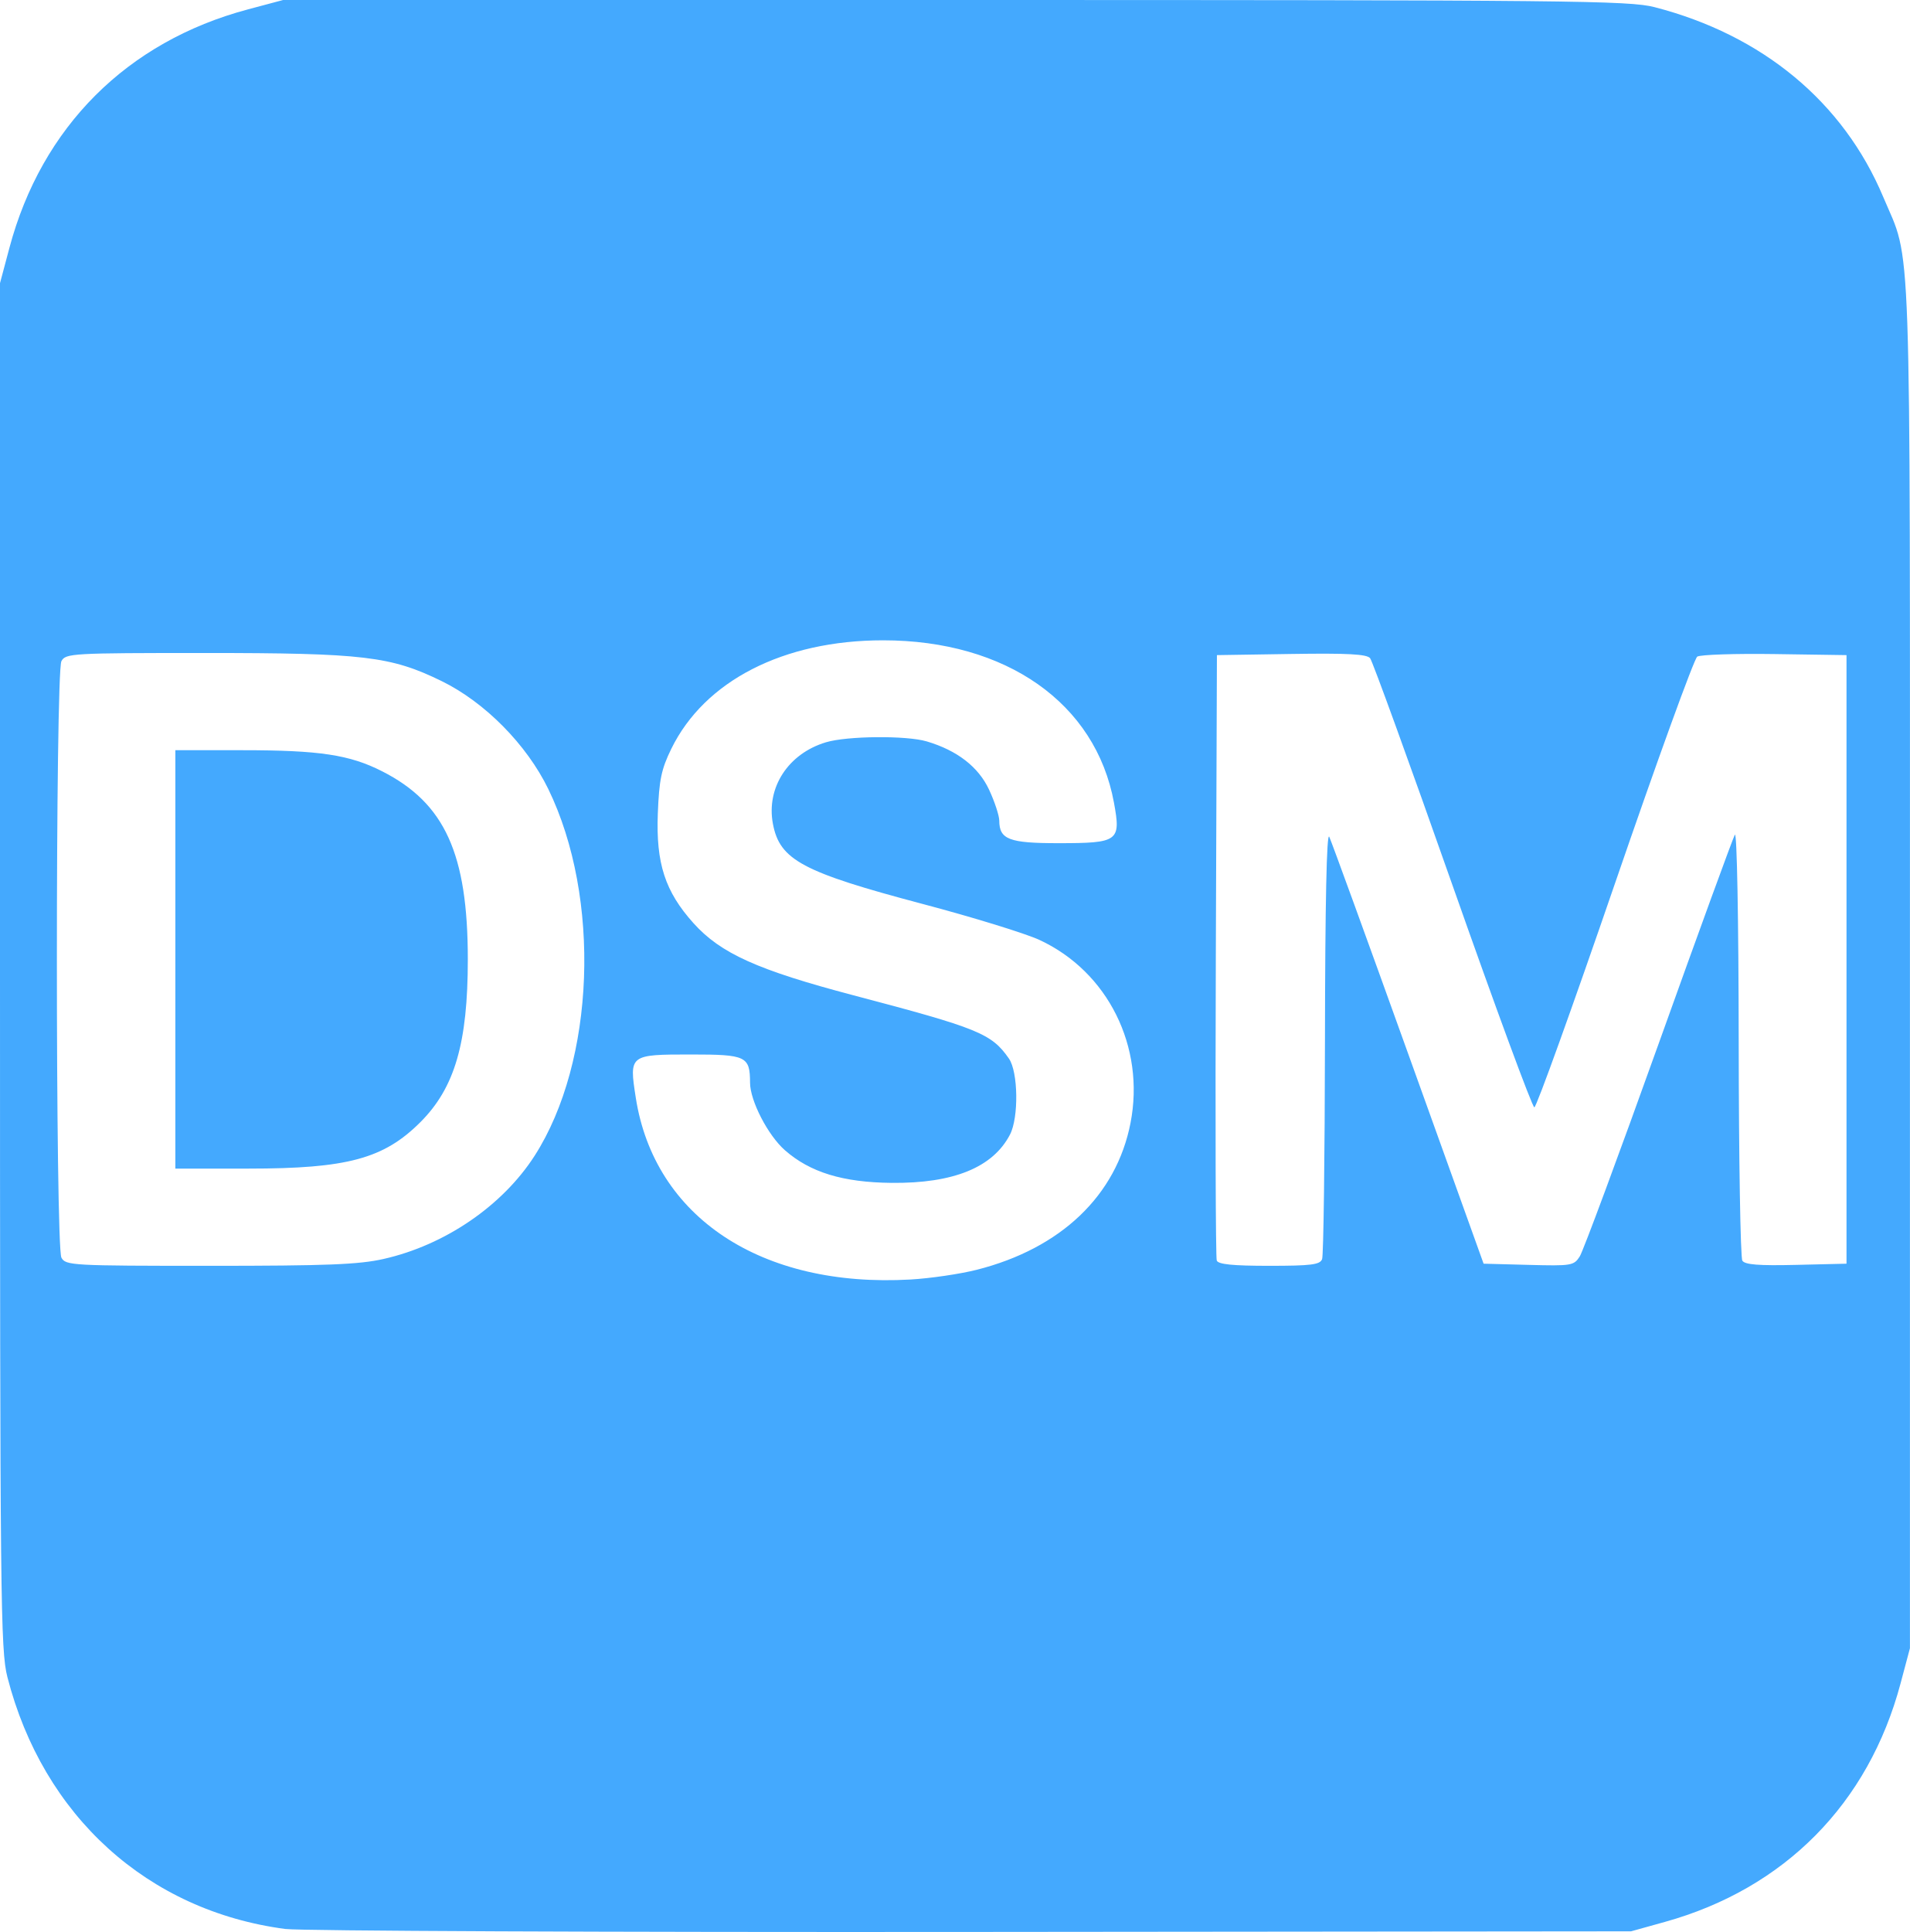
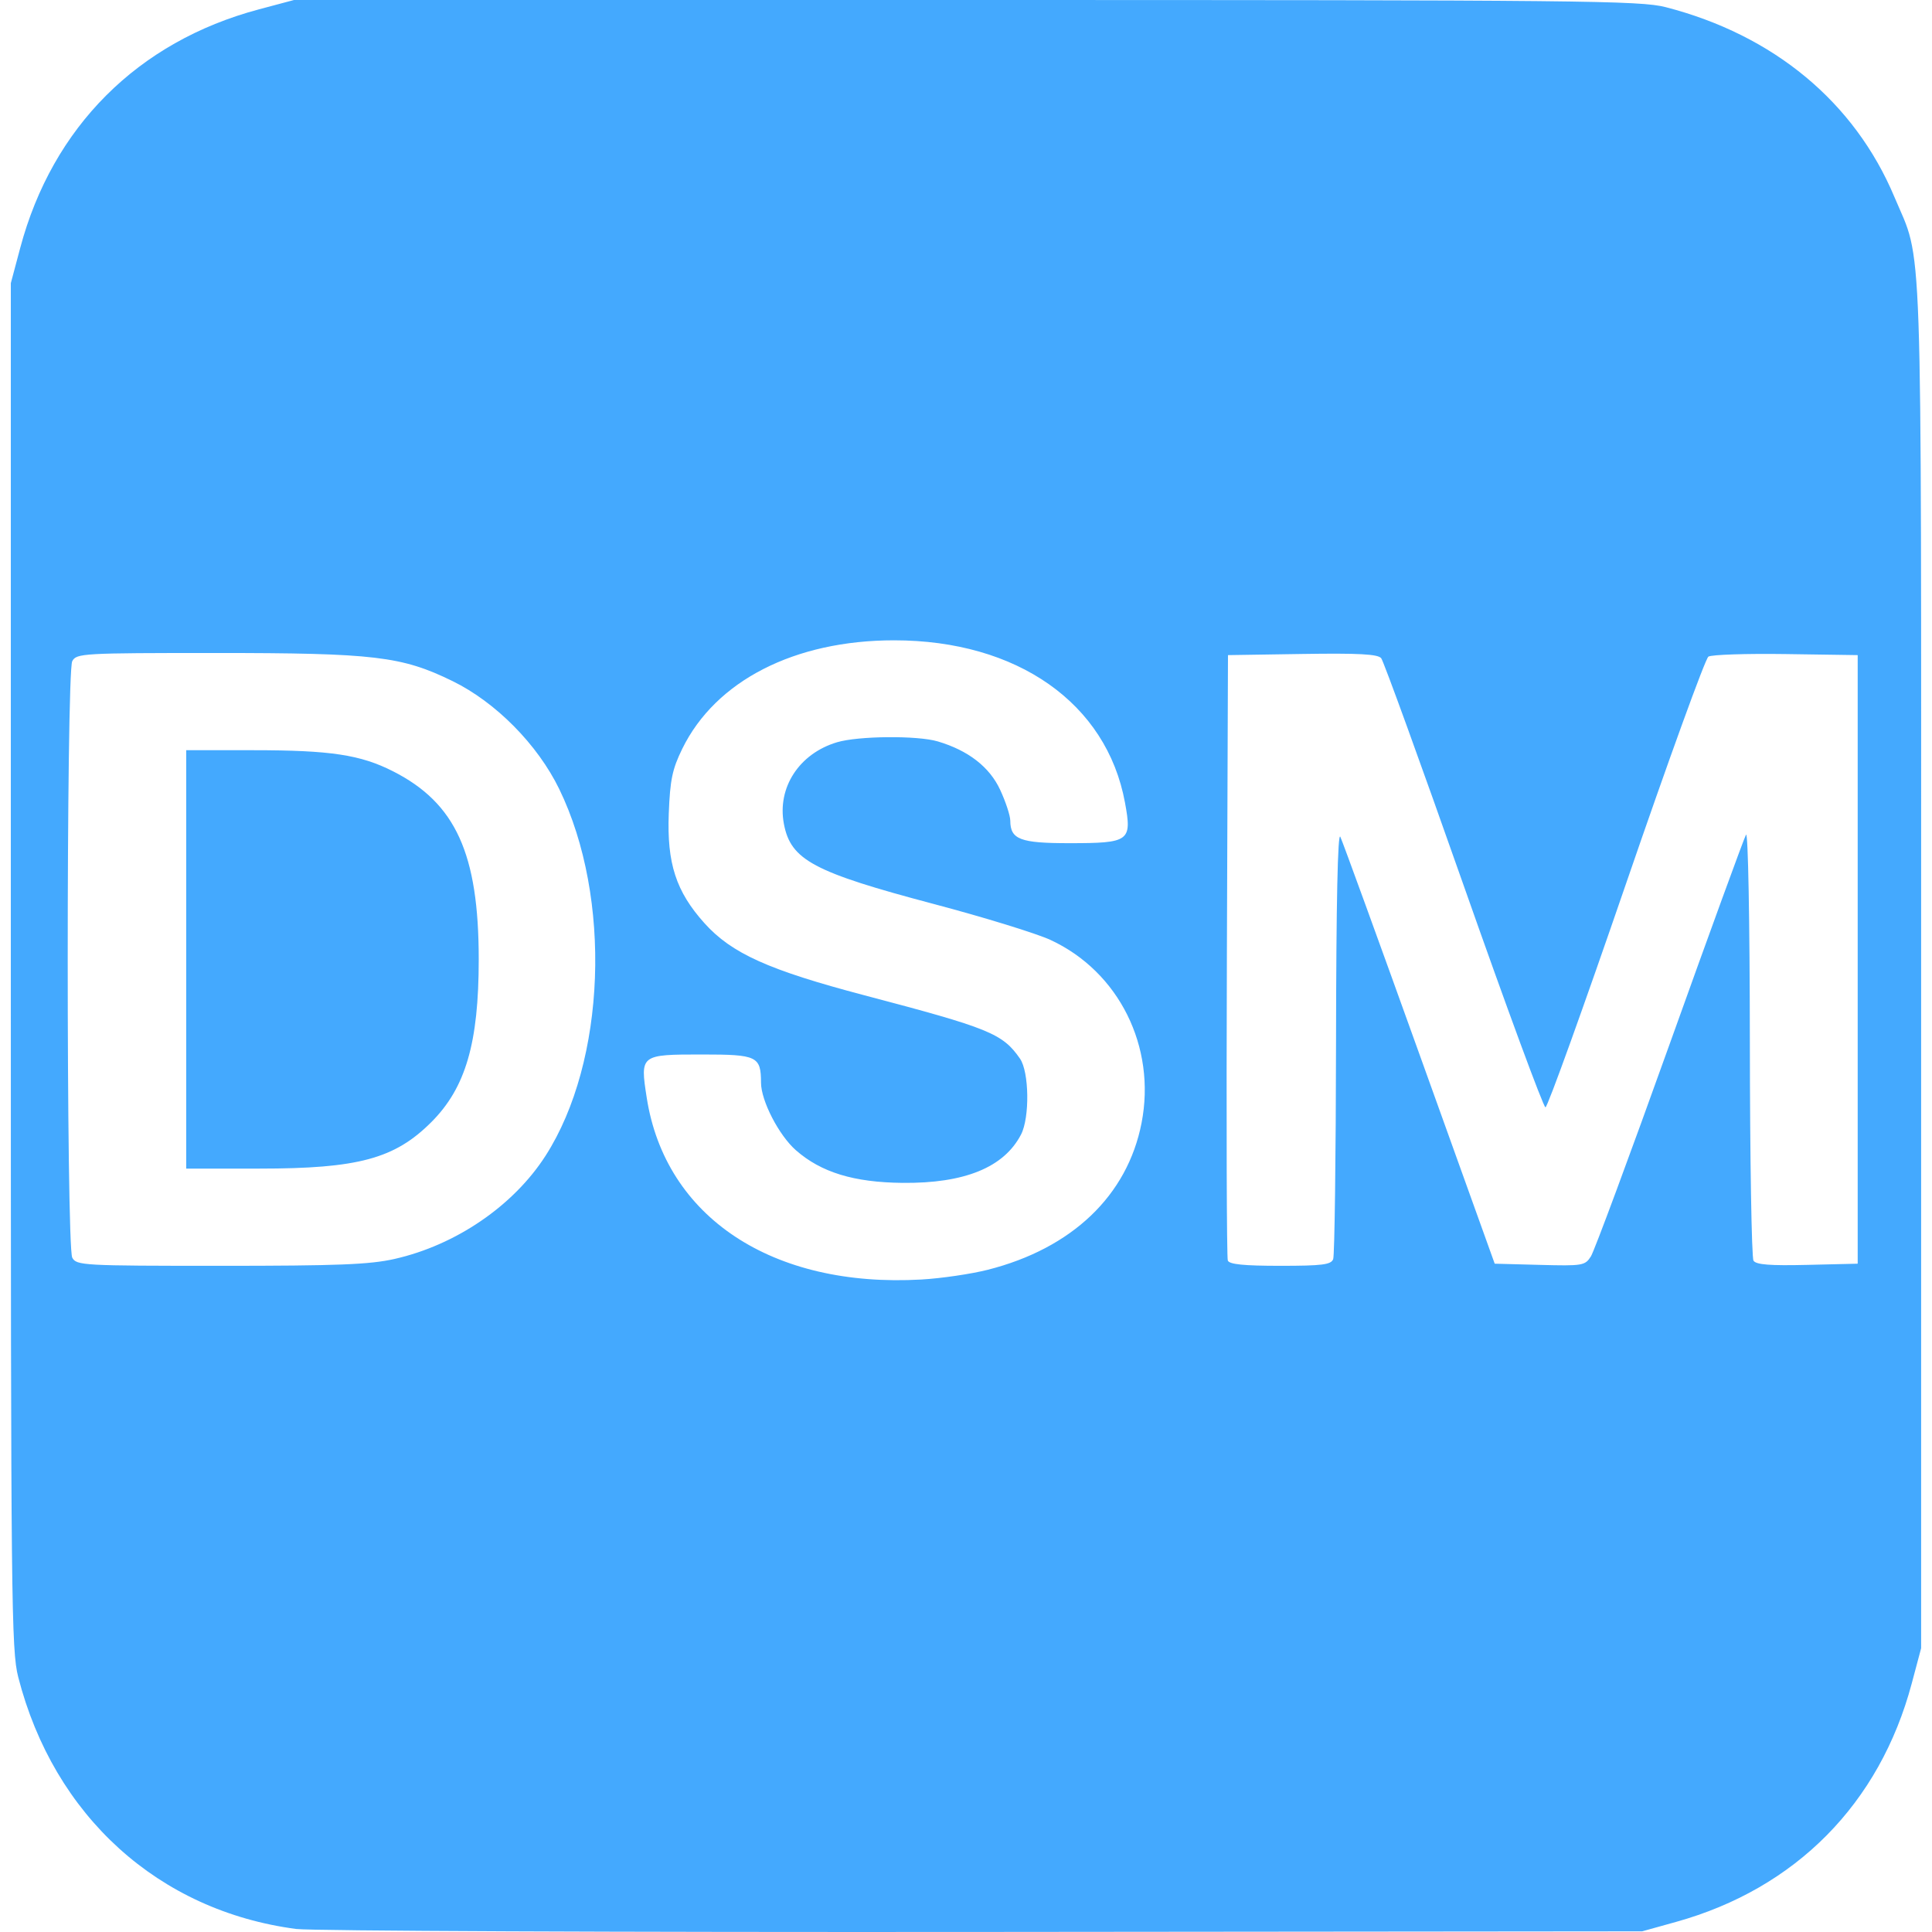
- <svg xmlns="http://www.w3.org/2000/svg" aria-label="Orcid" viewBox="20.43 19.15 472.02 477.37">
+ <svg xmlns="http://www.w3.org/2000/svg" width="256" height="256" aria-label="Orcid" viewBox="20.43 19.15 472.02 477.37">
  <path fill="#44a9fe" d="M90.98 495.78c-34.039-4.476-59.899-27.897-68.719-62.235-1.709-6.654-1.831-18.425-1.831-175.78V89.115l2.324-8.714c7.97-29.88 29.048-50.957 58.926-58.926l8.714-2.324h166.04c152.46 0 166.6.144 172.88 1.764 26.707 6.887 46.673 23.455 56.524 46.903 7.07 16.828 6.6 3.305 6.6 189.94v168.65l-2.324 8.714c-7.92 29.69-28.665 50.673-58.242 58.906l-8.354 2.325-162.9.153c-89.597.083-165.93-.246-169.63-.732zM261.8 332.9c20.825-5.275 34.521-18.343 38.017-36.274 3.666-18.801-5.585-37.395-22.503-45.232-3.446-1.596-16.369-5.578-28.717-8.847-29.901-7.918-35.478-10.9-37.16-19.865-1.677-8.94 3.792-17.332 13.113-20.125 5.279-1.582 19.883-1.708 24.917-.215 7.52 2.23 12.778 6.302 15.398 11.93 1.379 2.96 2.511 6.407 2.517 7.658.02 4.628 2.446 5.557 14.505 5.557 14.98 0 15.6-.45 13.832-10.044-4.524-24.55-26.626-40.08-57.043-40.08-24.594 0-44.122 9.999-52.343 26.802-2.462 5.032-3.01 7.66-3.334 15.978-.479 12.325 1.79 19.294 8.823 27.118 6.707 7.46 15.85 11.58 39.54 17.818 30.89 8.134 34.106 9.443 38.412 15.636 2.28 3.279 2.44 14.549.267 18.753-4.202 8.125-13.956 12.108-29.277 11.954-12.041-.121-20.127-2.596-26.357-8.066-4.188-3.677-8.6-12.217-8.615-16.677-.023-6.54-.937-6.98-14.539-6.98-15.301 0-15.351.04-13.706 10.647 4.587 29.562 31.039 47.07 67.916 44.952 4.882-.28 12.233-1.36 16.336-2.399zm-146.55-2.685c15.156-3.422 29.38-13.147 37.313-25.509 14.942-23.286 16.446-63.715 3.369-90.596-5.353-11.003-15.685-21.454-26.378-26.68-12.548-6.134-19.304-6.934-58.533-6.934-32.874 0-34.378.085-35.413 2.02-1.495 2.794-1.495 144.58 0 147.38 1.036 1.936 2.552 2.02 36.604 2.02 29.014 0 36.9-.312 43.039-1.698zm-51.484-74.01v-51.69h16.516c19.112 0 26.547 1.12 34.603 5.218 15.475 7.869 21.158 20.352 21.158 46.472 0 20.64-3.228 31.72-11.711 40.204-9.05 9.05-18.068 11.487-42.512 11.487H63.765zm283.4 74.055c.349-.908.666-25.226.705-54.04.045-34.009.42-51.656 1.065-50.3.547 1.149 9.353 25.35 19.567 53.78l18.573 51.69 11.12.295c10.598.282 11.192.184 12.642-2.088.837-1.312 9.601-24.94 19.476-52.508s18.36-50.83 18.856-51.69c.516-.896.923 21 .95 51.168.026 29.004.43 53.338.898 54.075.633.996 4.042 1.264 13.298 1.044l12.448-.296V181.02l-17.752-.259c-9.764-.142-18.375.143-19.136.633s-9.924 25.747-20.363 56.126-19.39 55.235-19.896 55.235c-.504 0-9.6-24.67-20.212-54.823s-19.782-55.421-20.377-56.152c-.817-1.005-5.565-1.26-19.469-1.044l-18.388.284-.27 74.142c-.149 40.778-.046 74.73.228 75.447.36.944 3.951 1.305 12.951 1.305 10.391 0 12.557-.273 13.086-1.651z" />
</svg>
